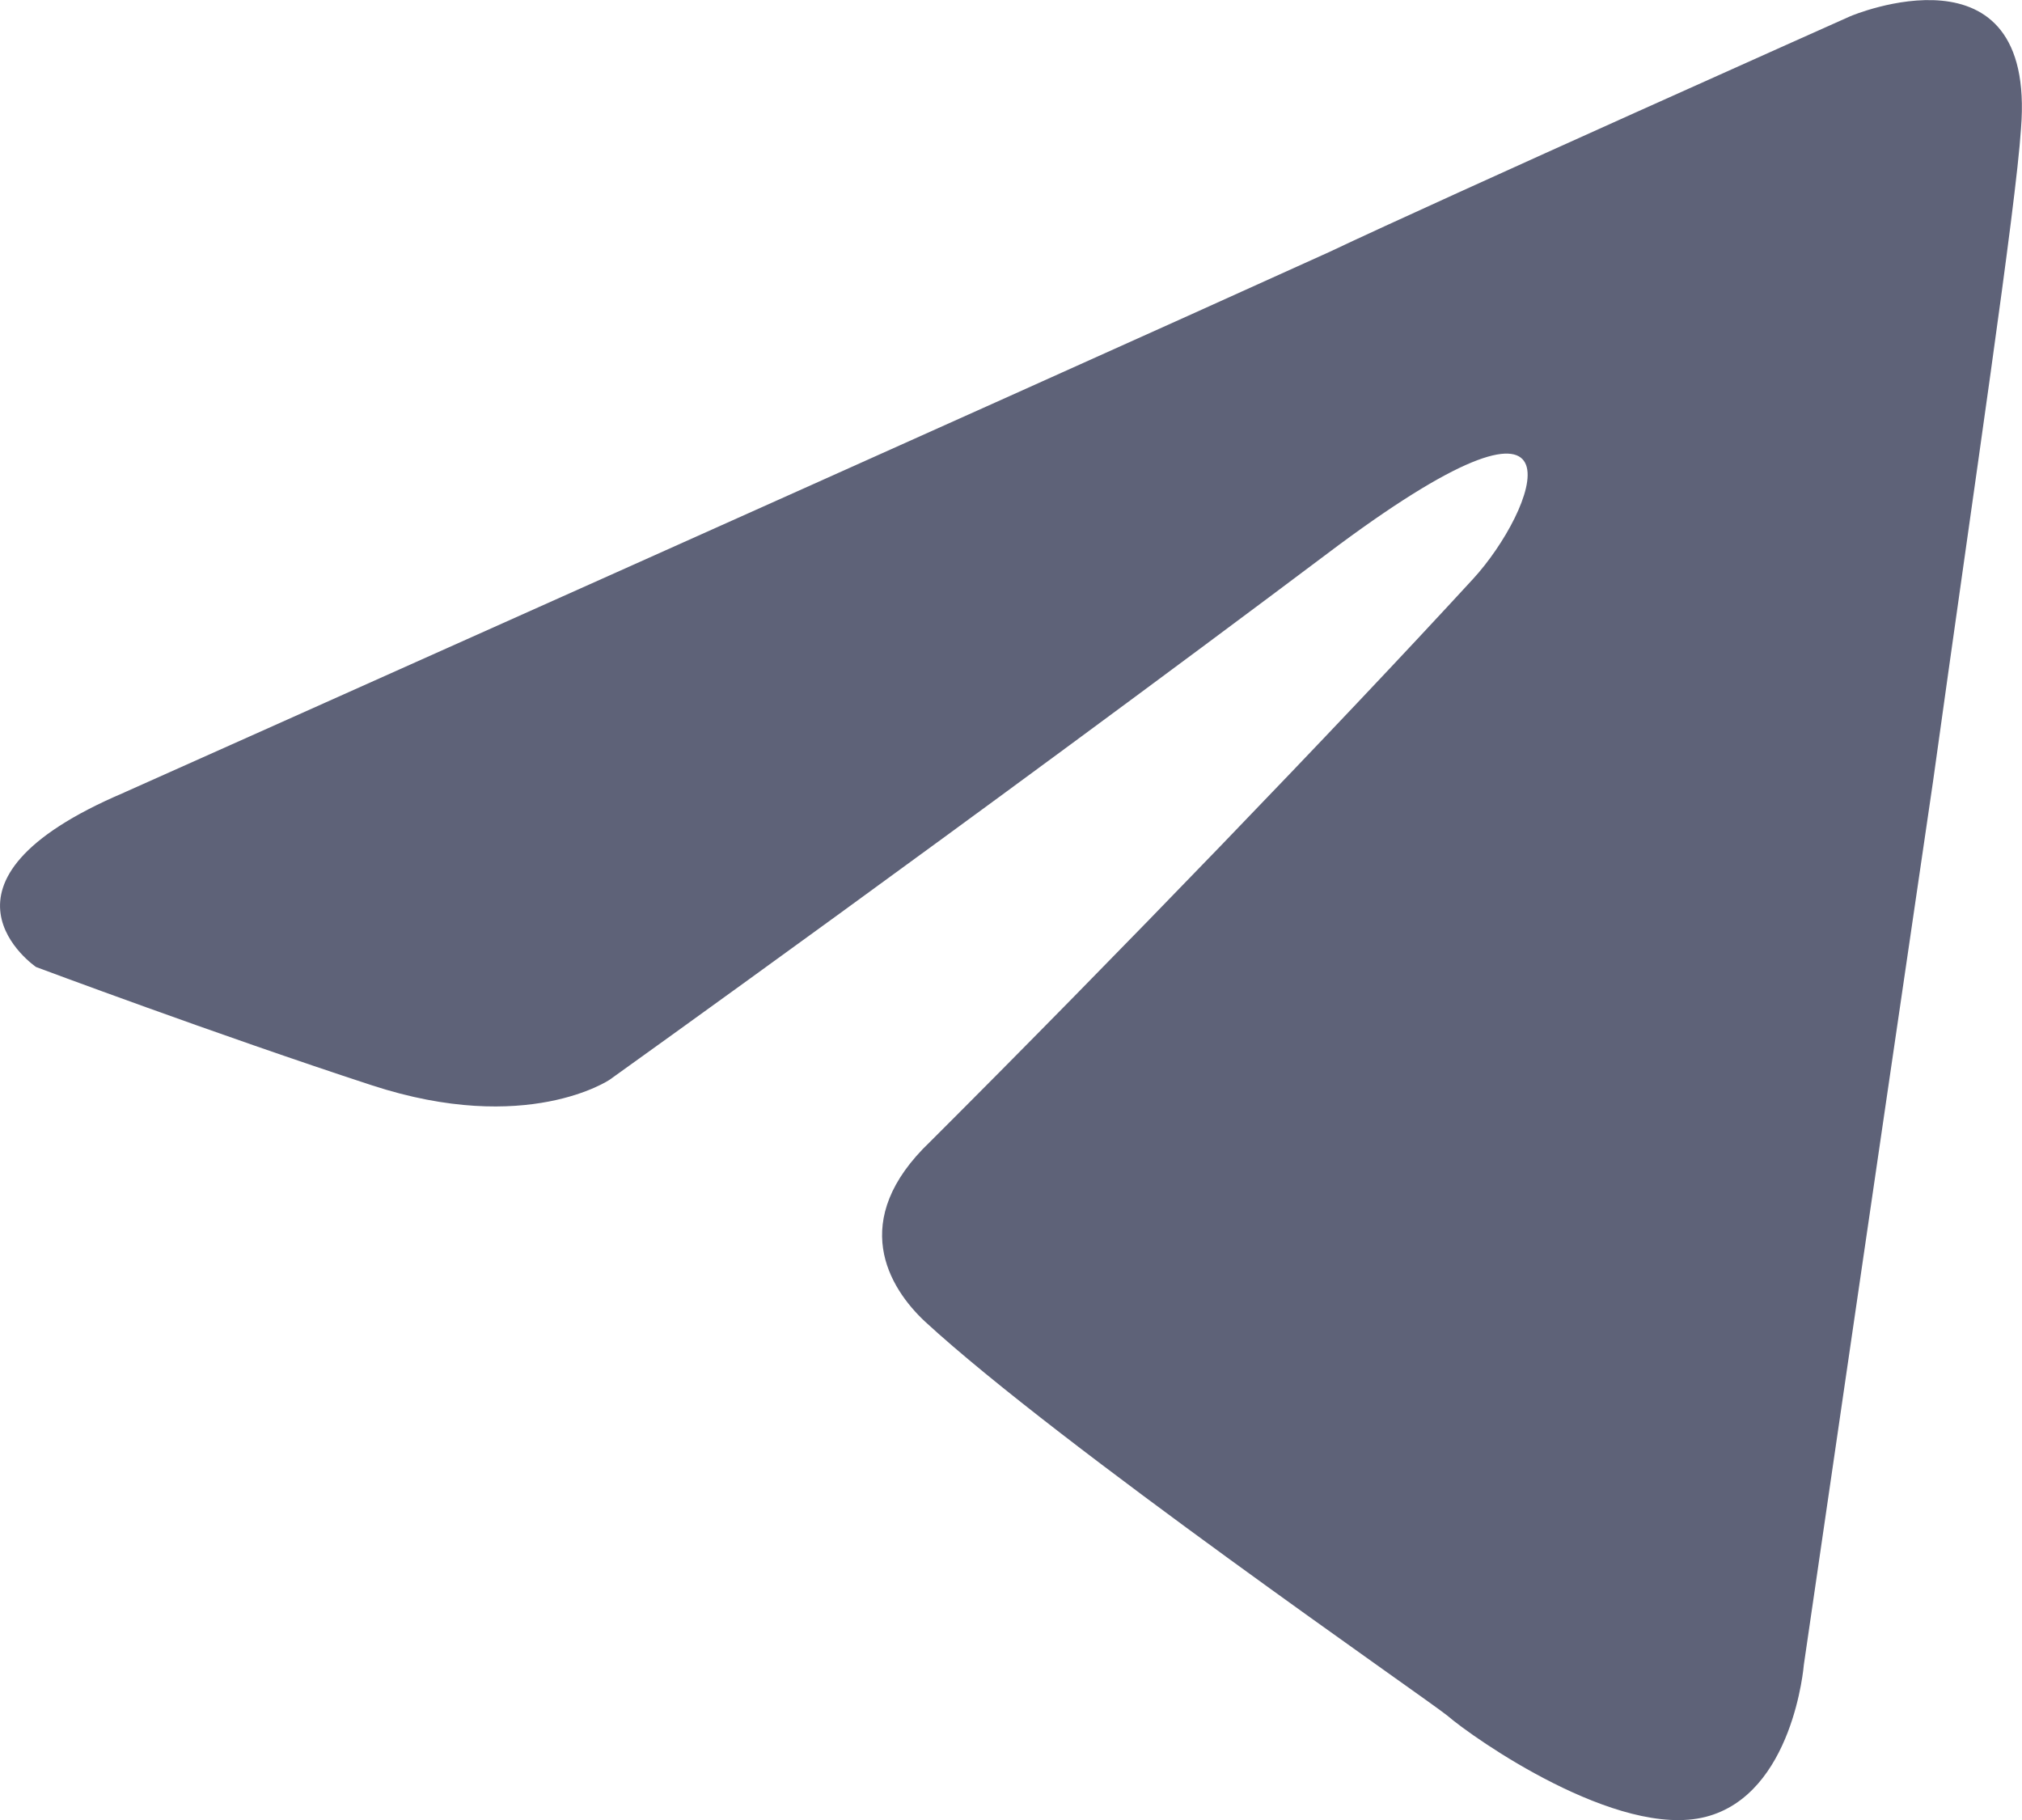
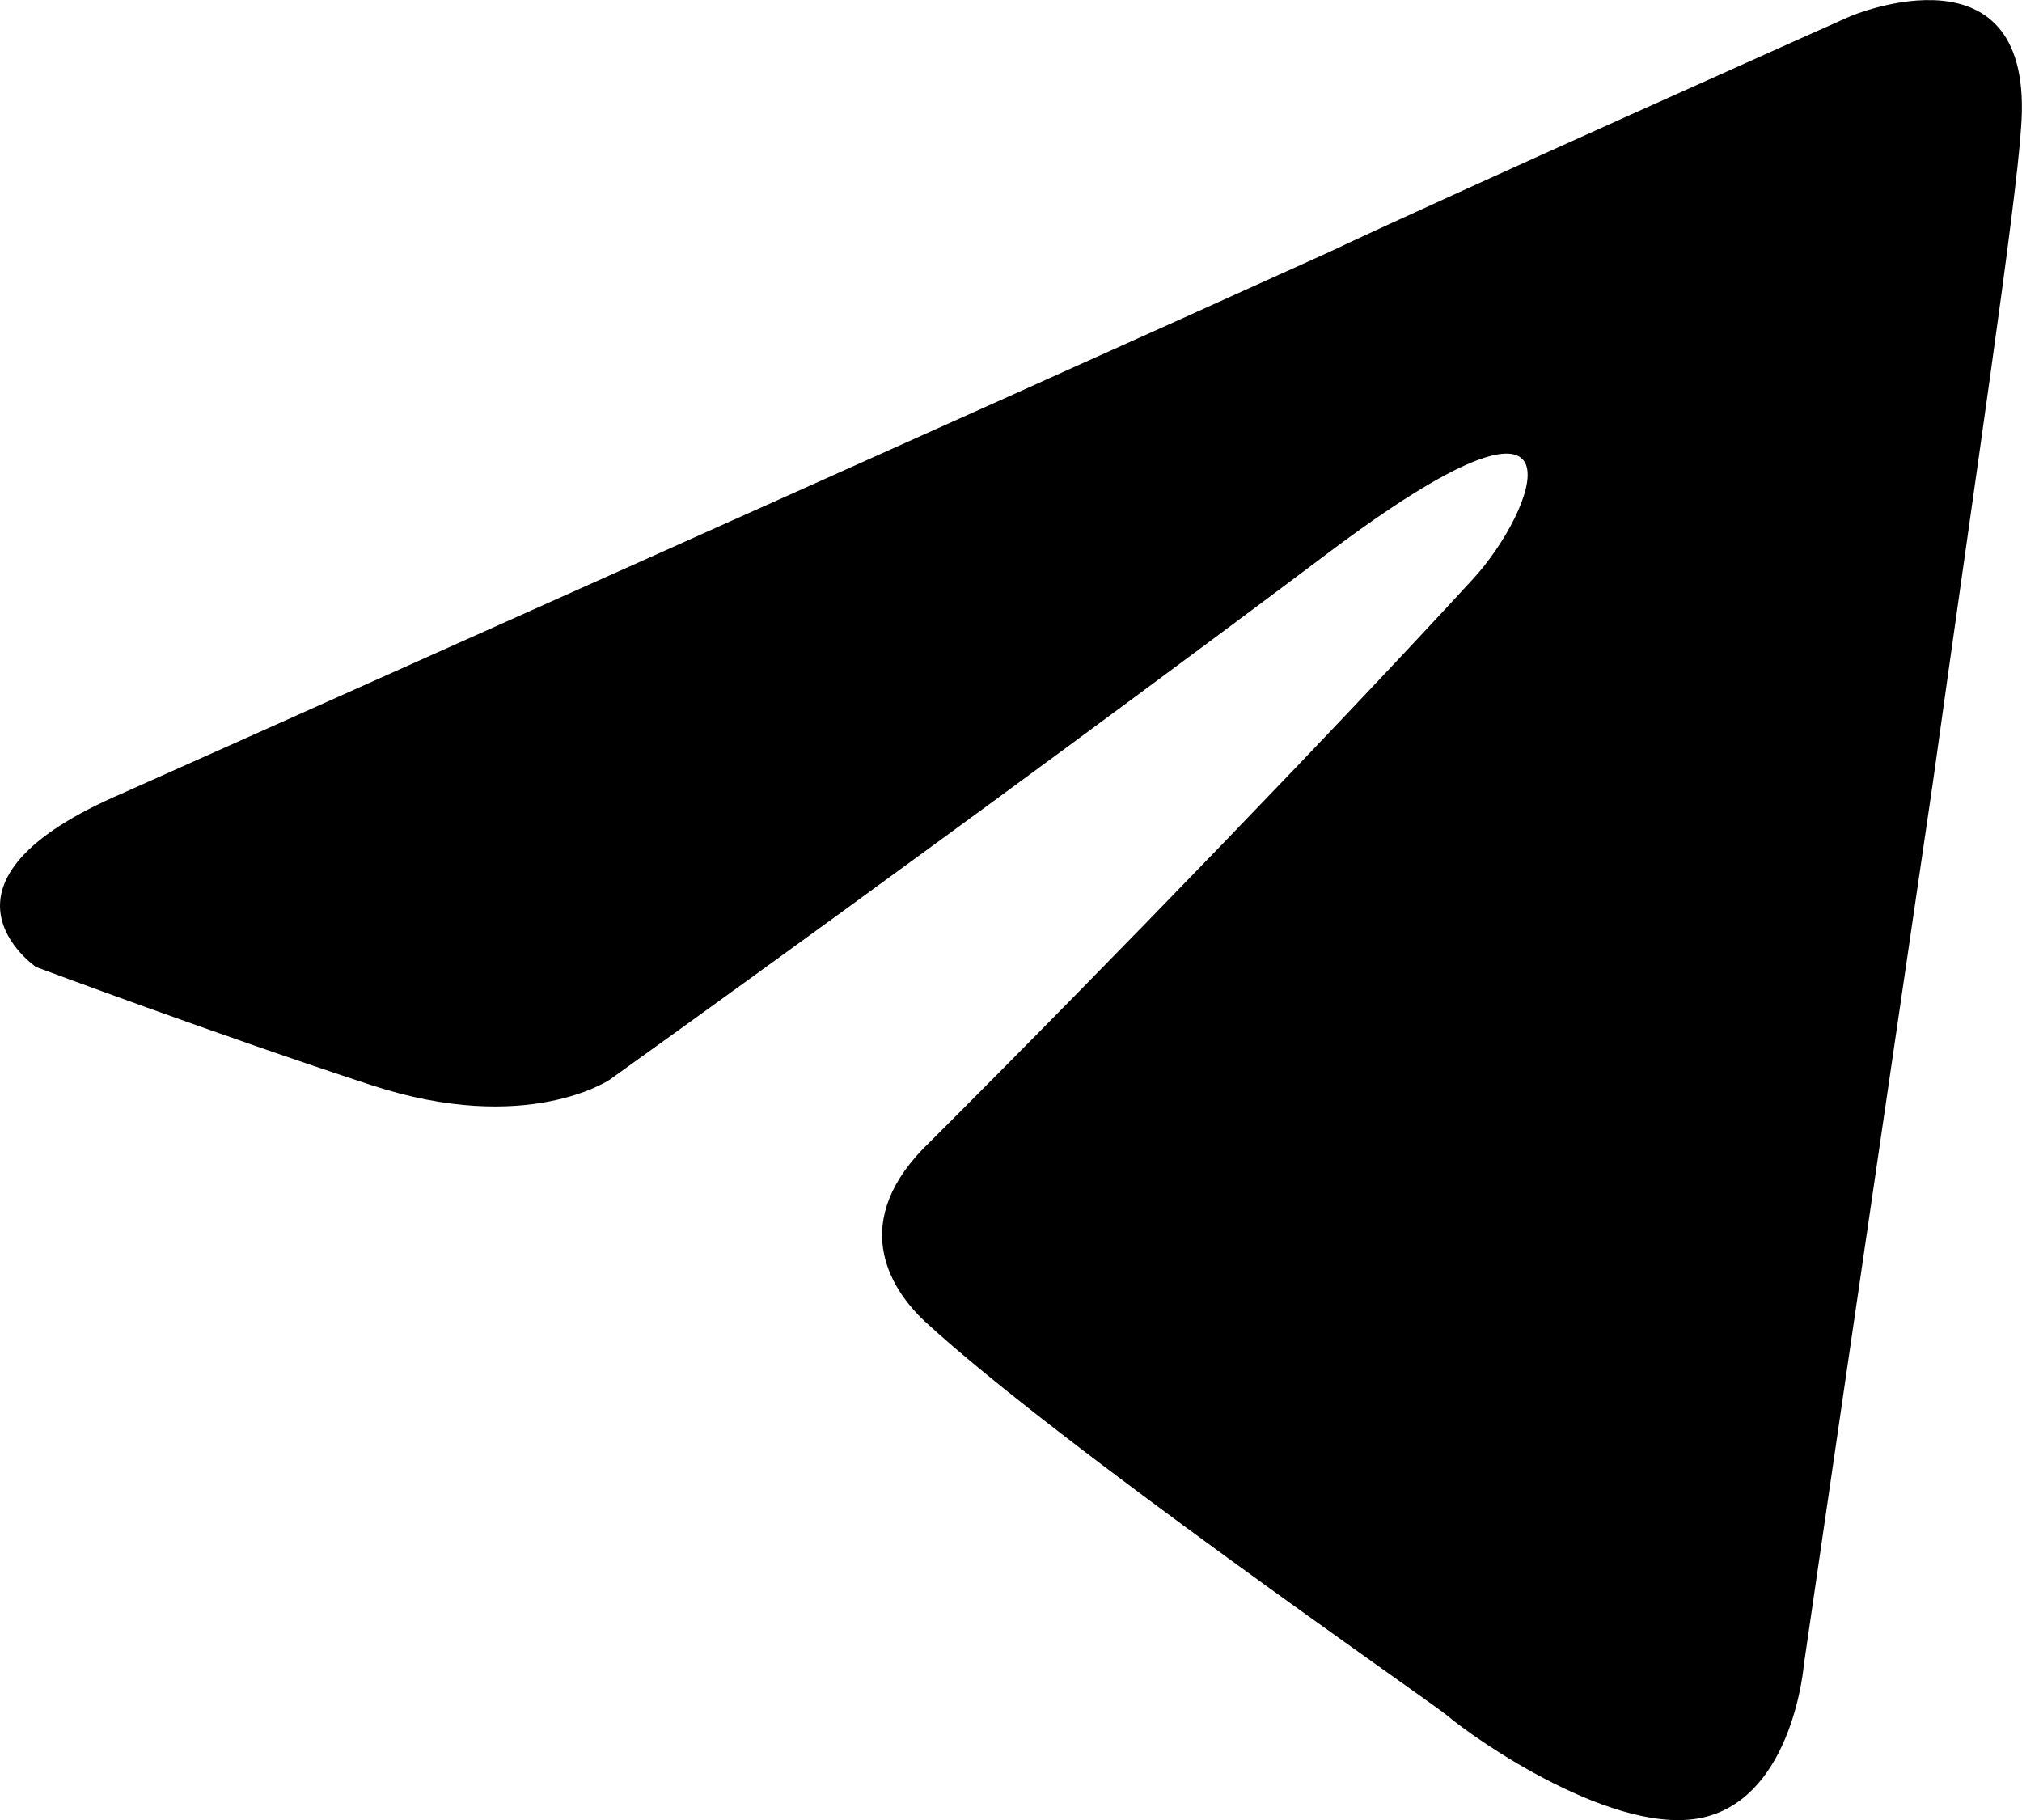
<svg xmlns="http://www.w3.org/2000/svg" fill="none" viewBox="0 0 20 18">
-   <path fill="#5E6278" d="M1.226 7.839s8.846-3.951 11.914-5.343C14.315 1.94 18.303.16 18.303.16s1.84-.78 1.687 1.113c-.051.78-.46 3.506-.87 6.456-.613 4.174-1.278 8.737-1.278 8.737s-.102 1.28-.971 1.503c-.87.223-2.3-.78-2.556-1.002-.205-.167-3.835-2.671-5.165-3.896-.358-.334-.767-1.001.051-1.78 1.841-1.837 4.04-4.119 5.37-5.566.613-.668 1.226-2.226-1.33-.334-3.63 2.727-7.21 5.287-7.21 5.287s-.818.557-2.352.056C2.146 10.233.357 9.564.357 9.564s-1.227-.834.87-1.725Z" />
+   <path fill="currentColor" d="M1.226 7.839s8.846-3.951 11.914-5.343C14.315 1.94 18.303.16 18.303.16s1.84-.78 1.687 1.113c-.051.78-.46 3.506-.87 6.456-.613 4.174-1.278 8.737-1.278 8.737s-.102 1.28-.971 1.503c-.87.223-2.3-.78-2.556-1.002-.205-.167-3.835-2.671-5.165-3.896-.358-.334-.767-1.001.051-1.78 1.841-1.837 4.04-4.119 5.37-5.566.613-.668 1.226-2.226-1.33-.334-3.63 2.727-7.21 5.287-7.21 5.287s-.818.557-2.352.056C2.146 10.233.357 9.564.357 9.564s-1.227-.834.87-1.725Z" />
</svg>
